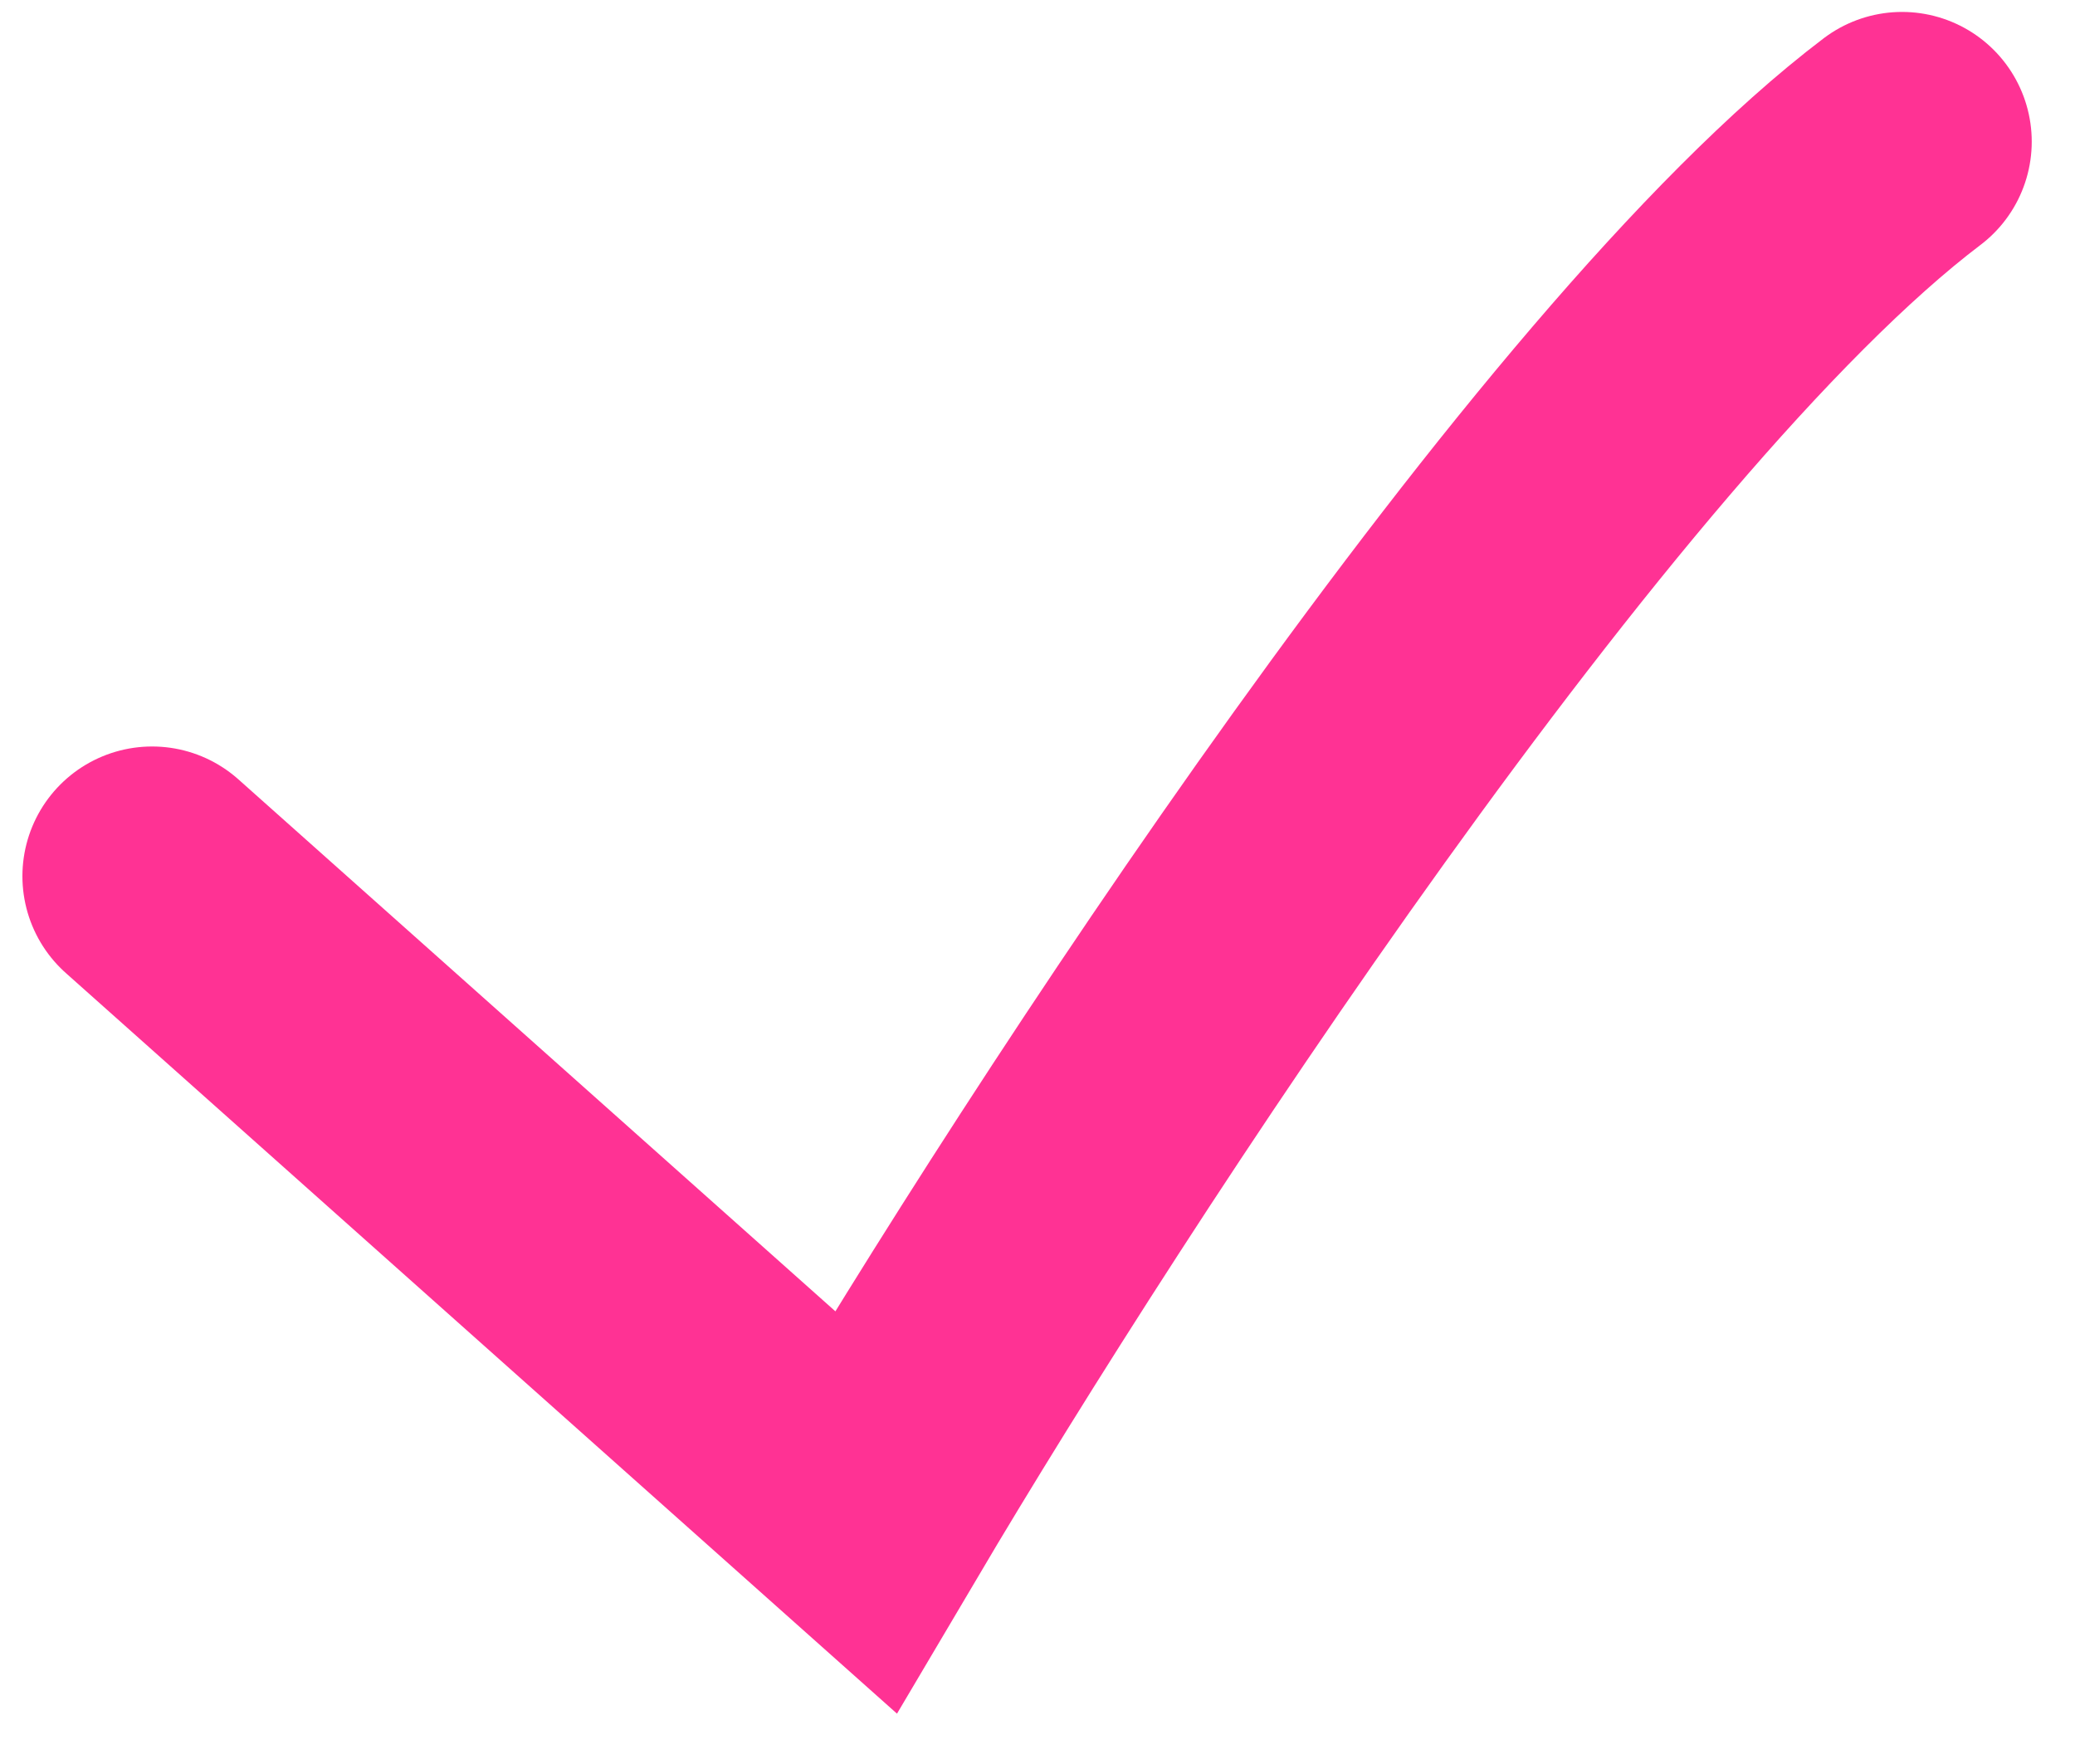
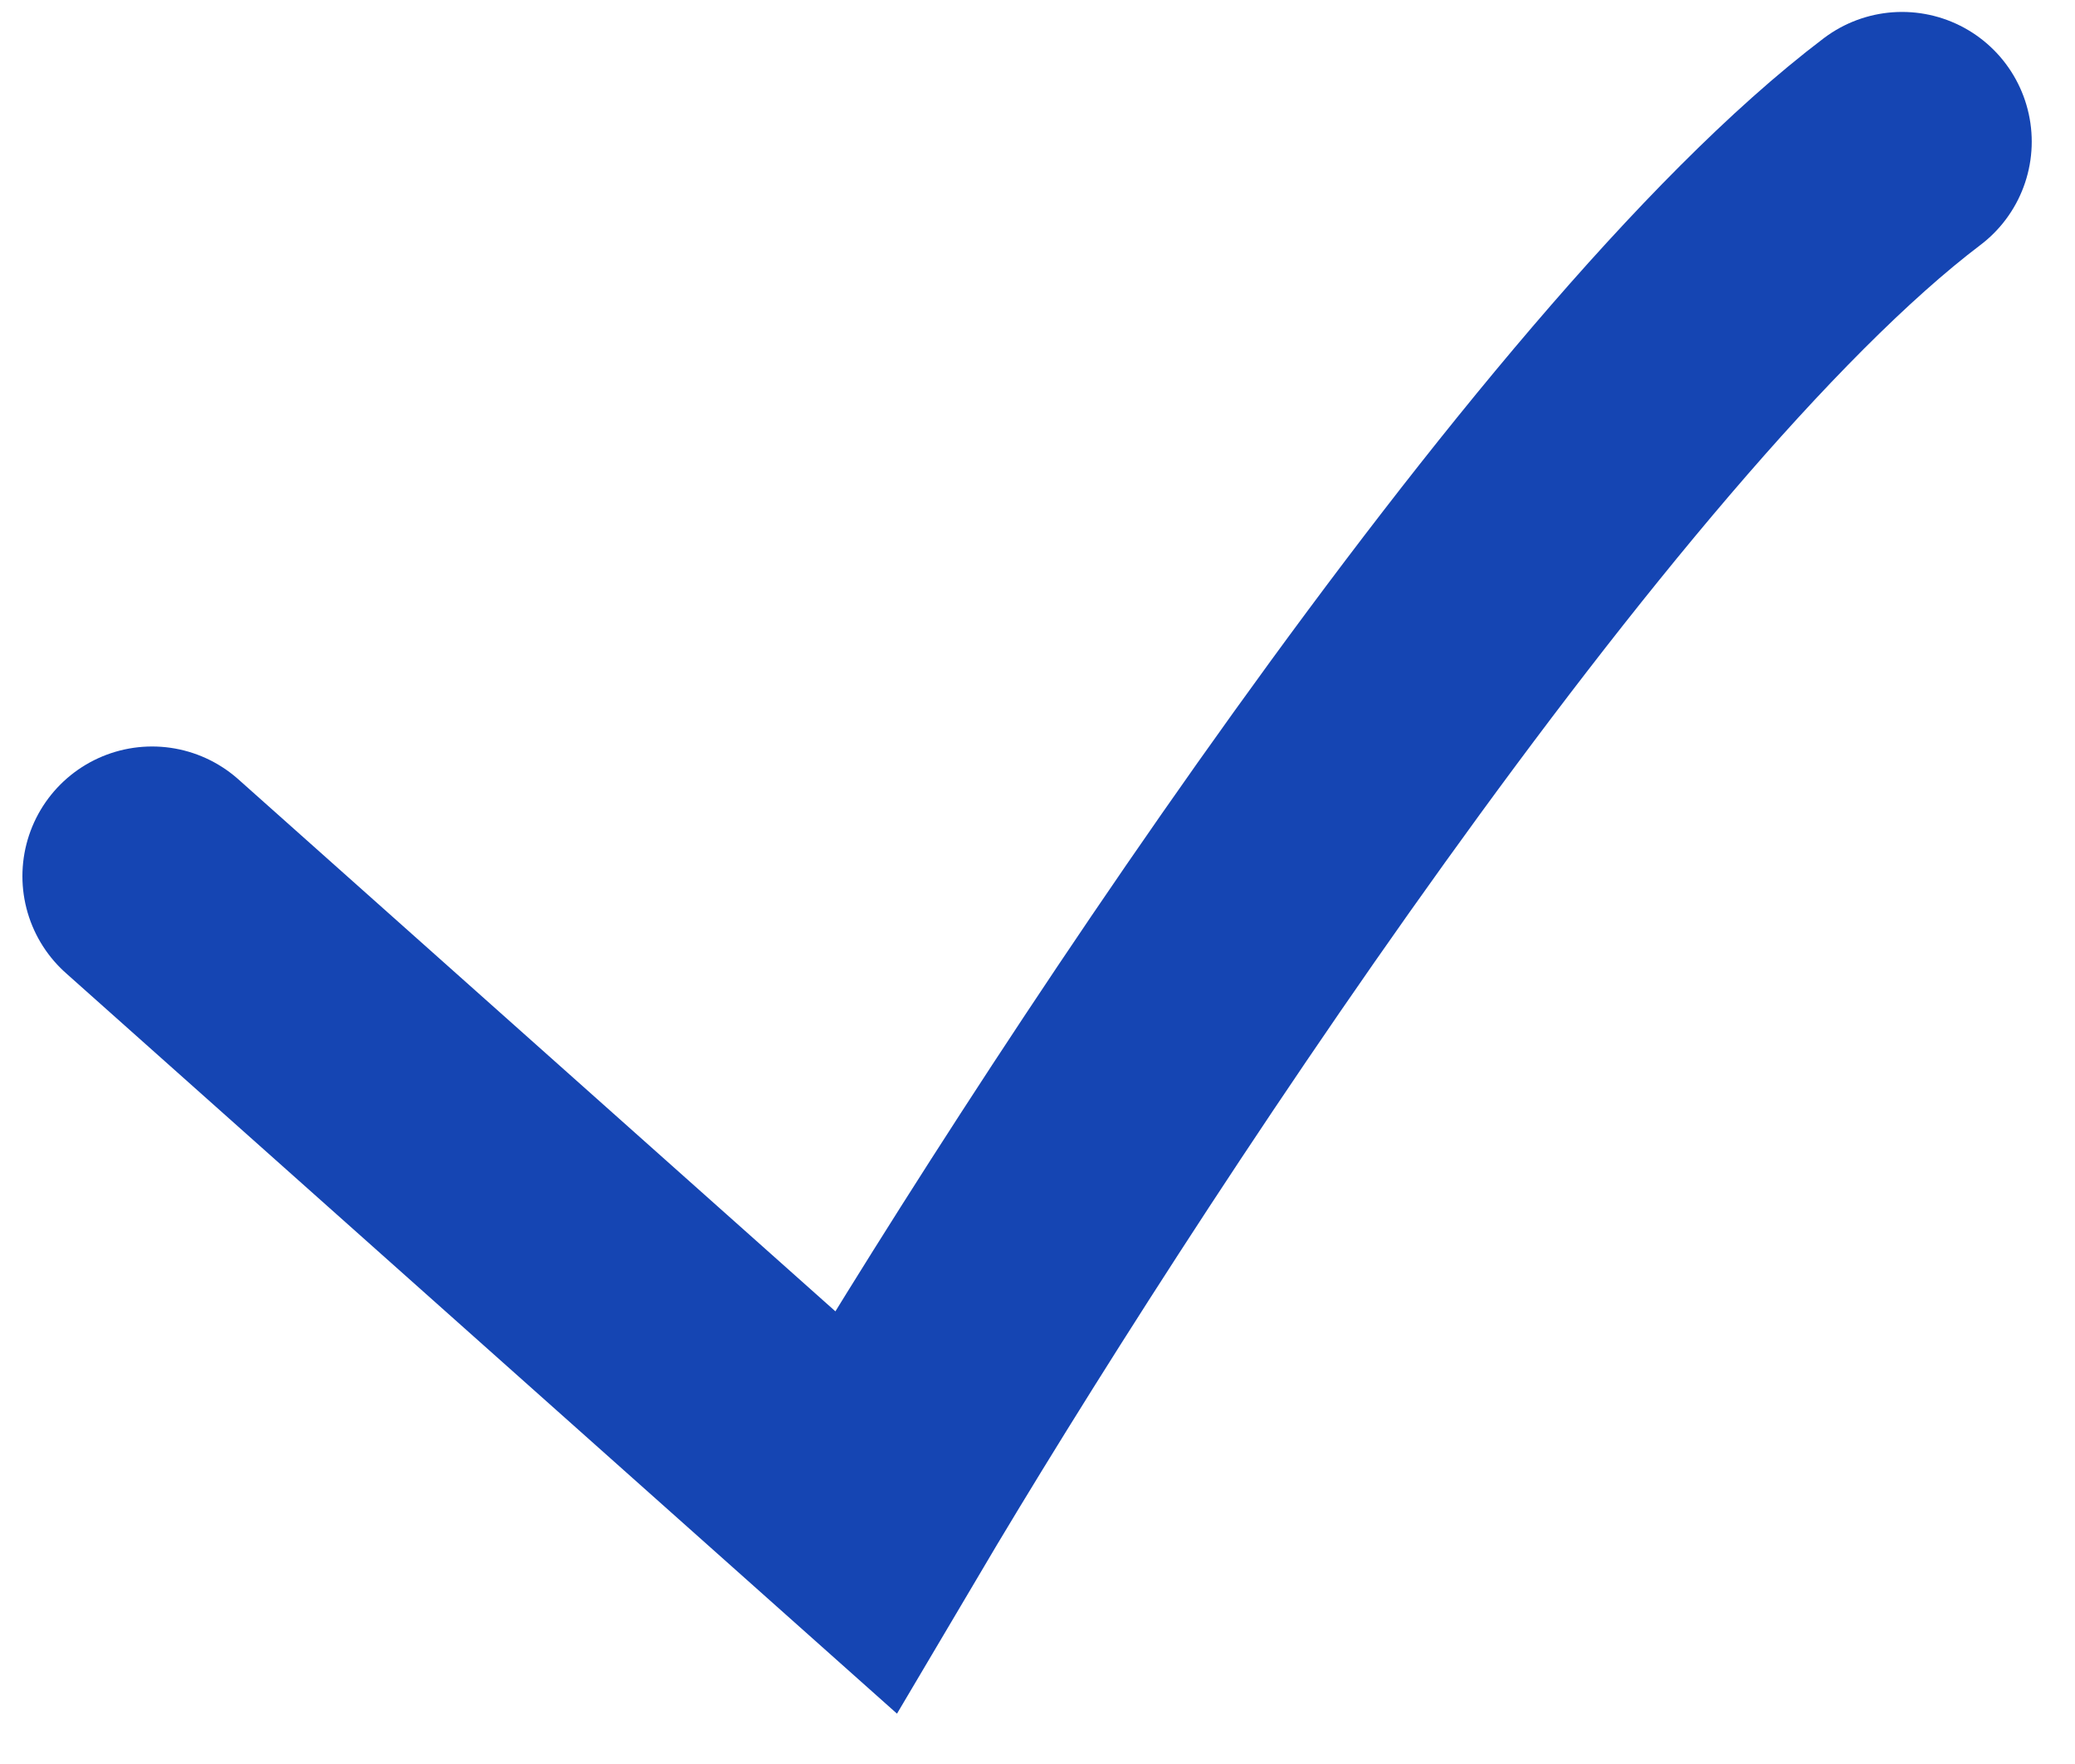
<svg xmlns="http://www.w3.org/2000/svg" width="20" height="17" viewBox="0 0 20 17" fill="none">
-   <path d="M1.466 8.444L8.343 14.571C10.356 11.167 15.172 3.76 18.333 1.365" stroke="#FF3294" stroke-width="2.5" stroke-linecap="round" />
+   <path d="M1.466 8.444L8.343 14.571C10.356 11.167 15.172 3.76 18.333 1.365" stroke="#1545B3" stroke-width="2.5" stroke-linecap="round" />
</svg>
